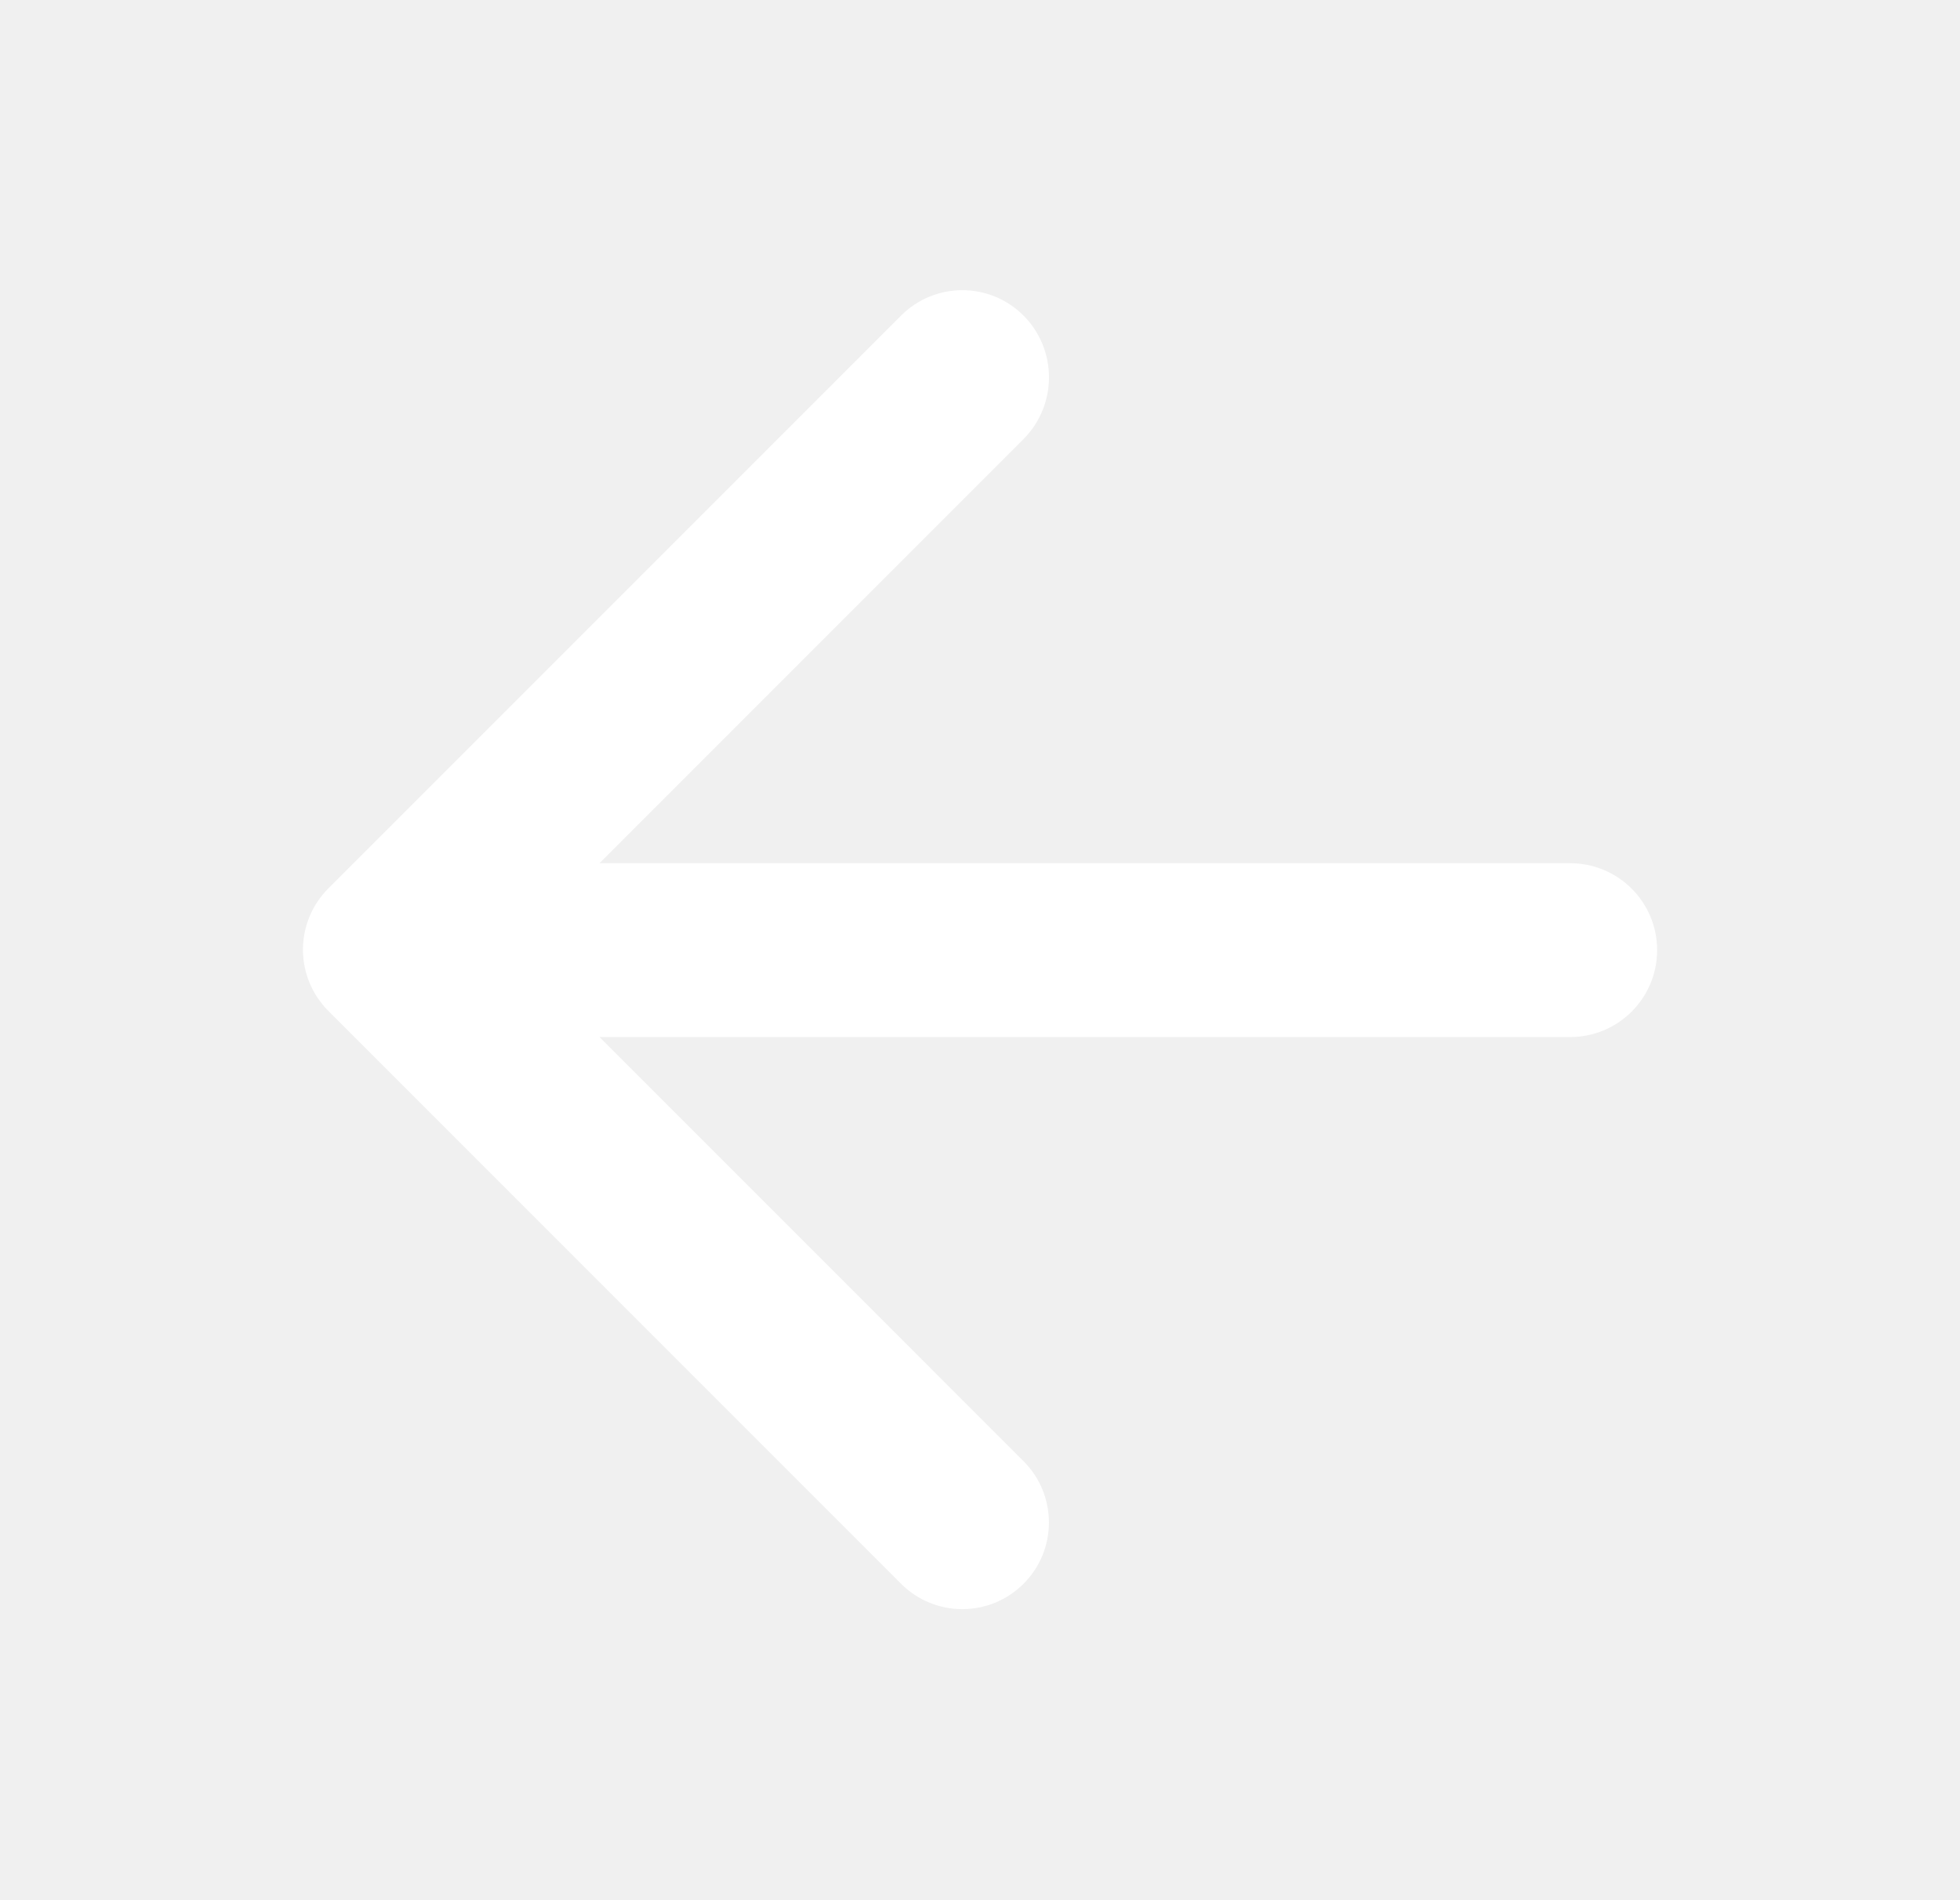
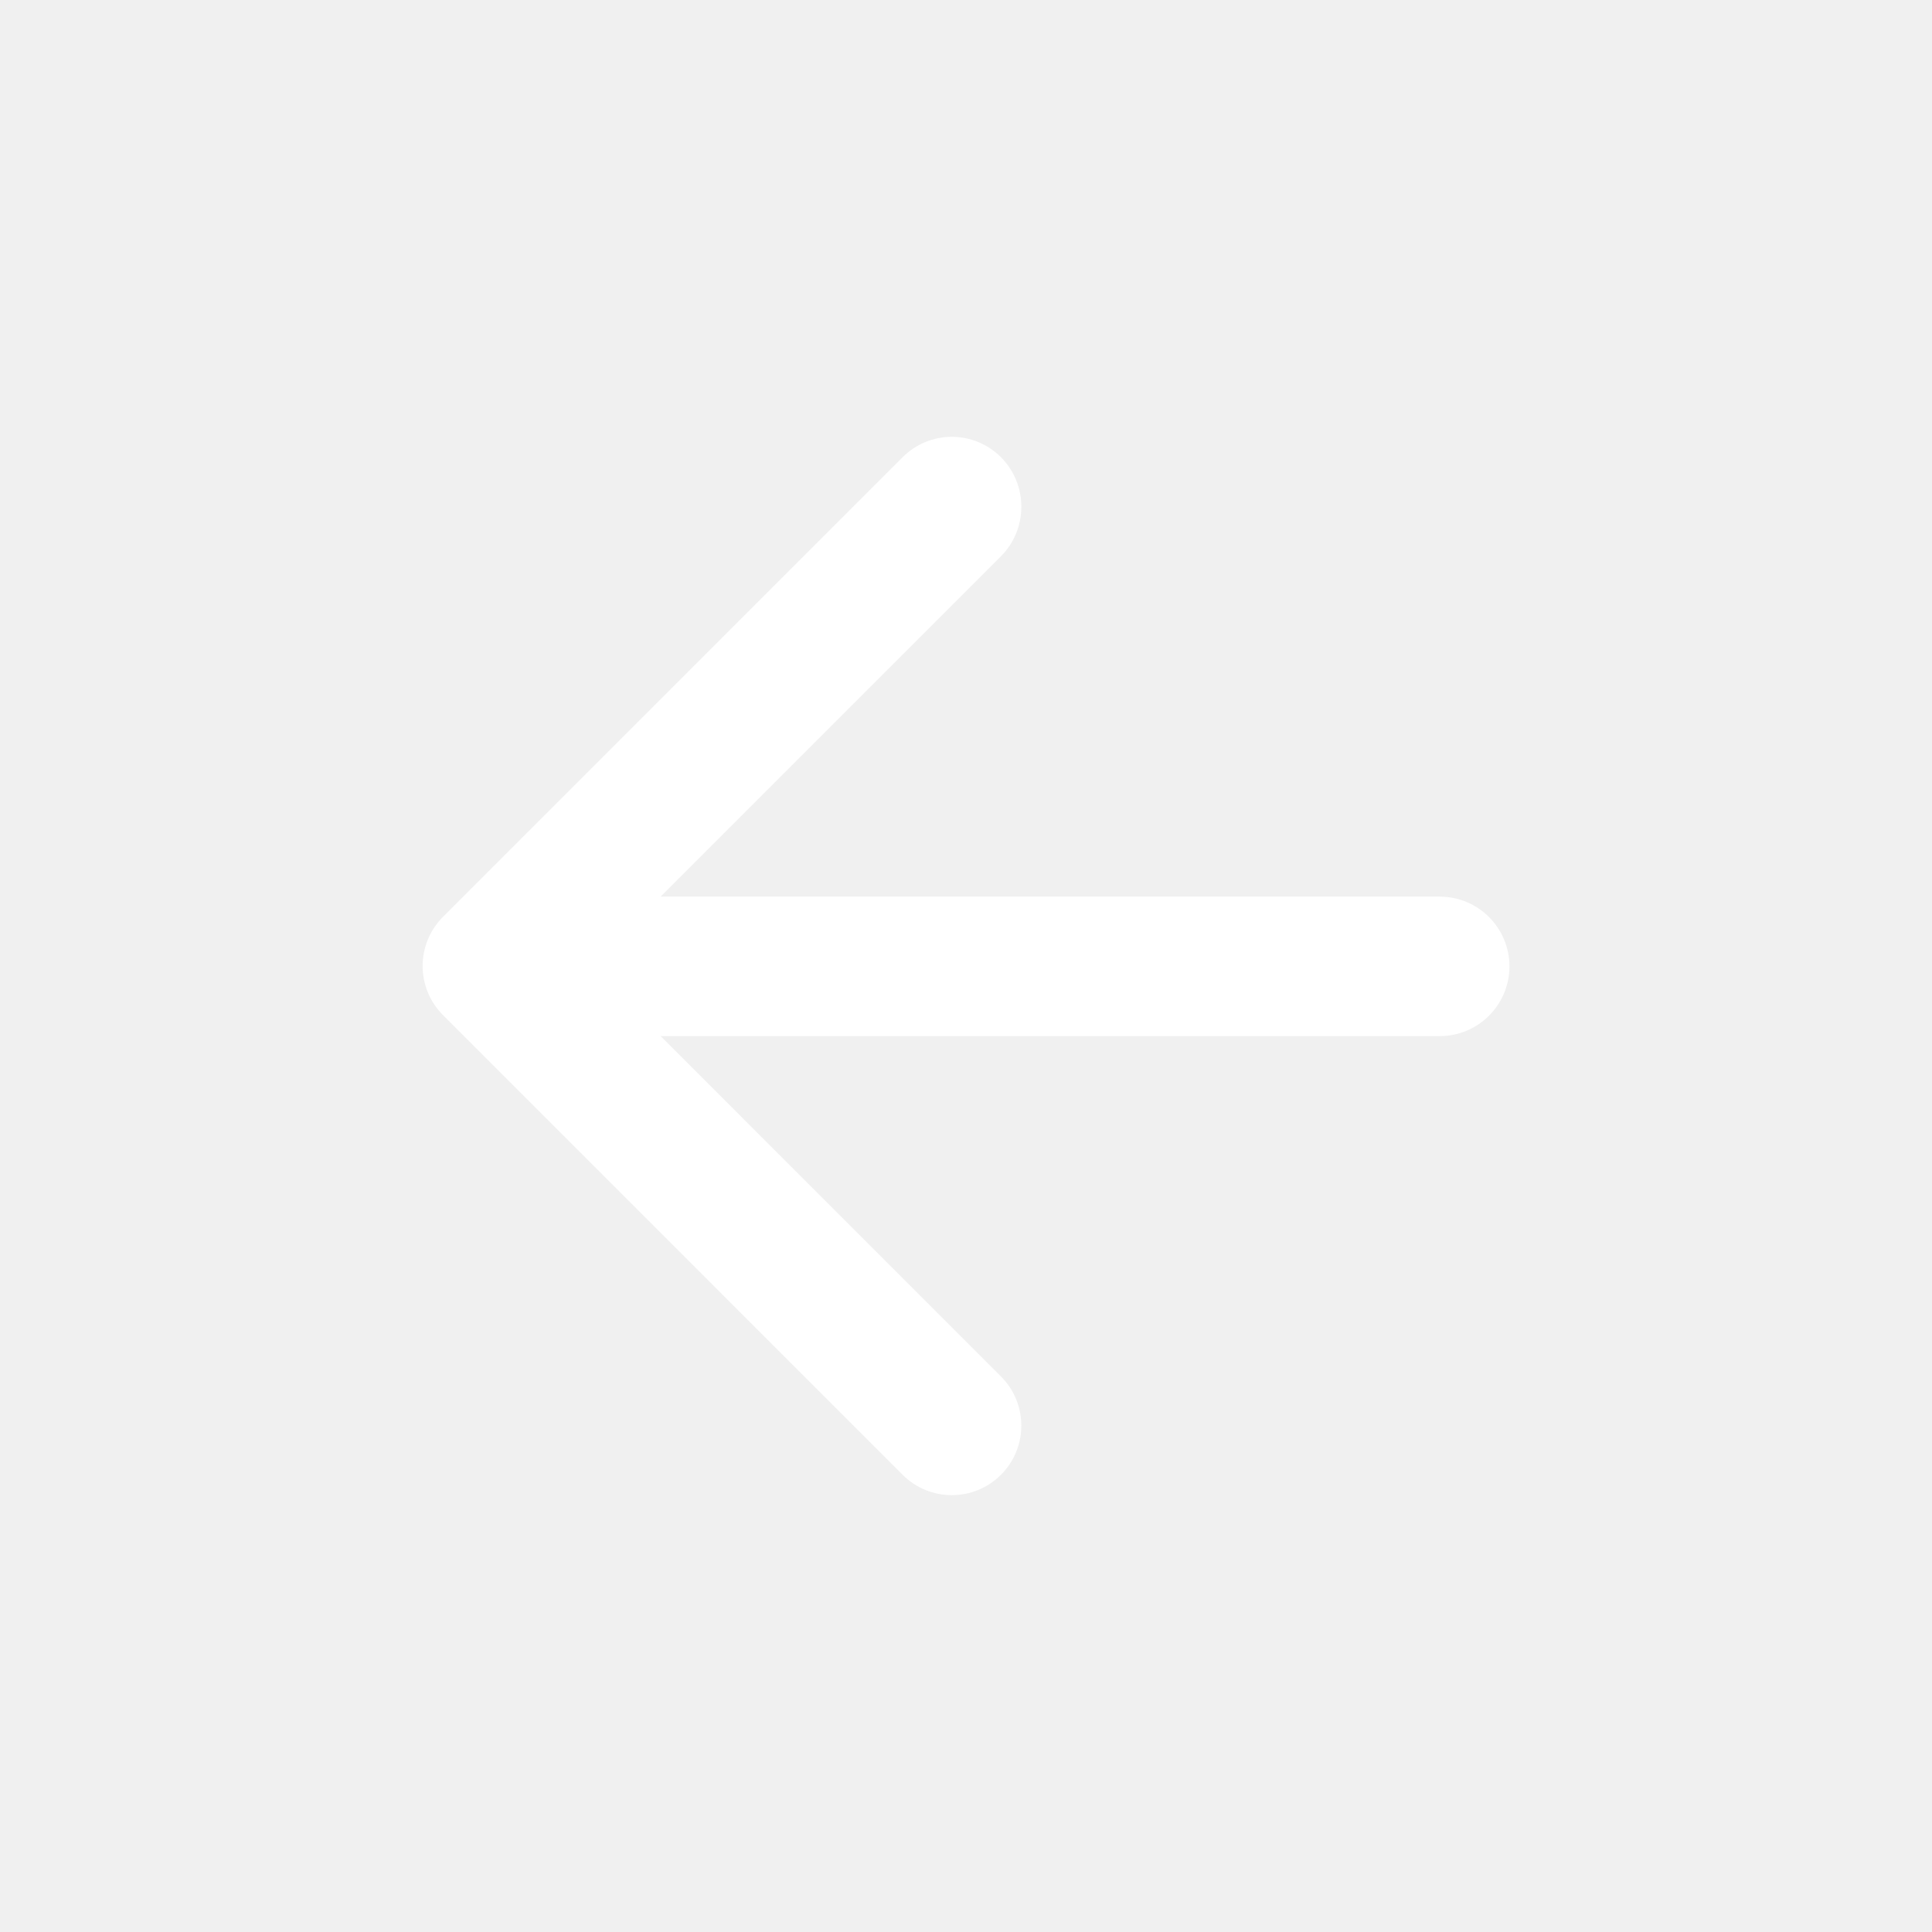
- <svg xmlns="http://www.w3.org/2000/svg" id="Flecha_atras" data-name="Flecha atras" width="52.108" height="50.487" viewBox="0 0 52.108 50.487">
-   <defs>
-     <style>
-       .cls-1 {
-         fill: none;
-       }
- 
-       .cls-2 {
-         fill: #fff;
-       }
-     </style>
-   </defs>
-   <path id="Trazado_97" data-name="Trazado 97" class="cls-1" d="M.293-.016H52.4V50.471H.293Z" transform="translate(-0.293 0.016)" />
-   <path id="Trazado_98" data-name="Trazado 98" class="cls-2" d="M61.6,42.767H35.792L47.066,31.493a2.329,2.329,0,0,0,0-3.281,2.3,2.3,0,0,0-3.257,0L28.584,43.437a2.3,2.3,0,0,0,0,3.257L43.809,61.92a2.3,2.3,0,0,0,3.257-3.257L35.792,47.388H61.6a2.31,2.31,0,1,0,0-4.62Z" transform="translate(-19.854 -19.823)" />
+ <svg xmlns="http://www.w3.org/2000/svg" width="64" height="64" viewBox="0 0 64 64">
+   <g>
+     <path fill="#fff" d="M61.6 42.767H35.792l11.274-11.274a2.329 2.329 0 0 0 0-3.281 2.3 2.3 0 0 0-3.257 0L28.584 43.437a2.3 2.3 0 0 0 0 3.257L43.809 61.92a2.3 2.3 0 0 0 3.257-3.257L35.792 47.388H61.6a2.31 2.31 0 1 0 0-4.62z" transform="translate(-13.908 -13.066)" />
+     <path fill="none" d="M0 0H64V64H0z" />
+   </g>
</svg>
